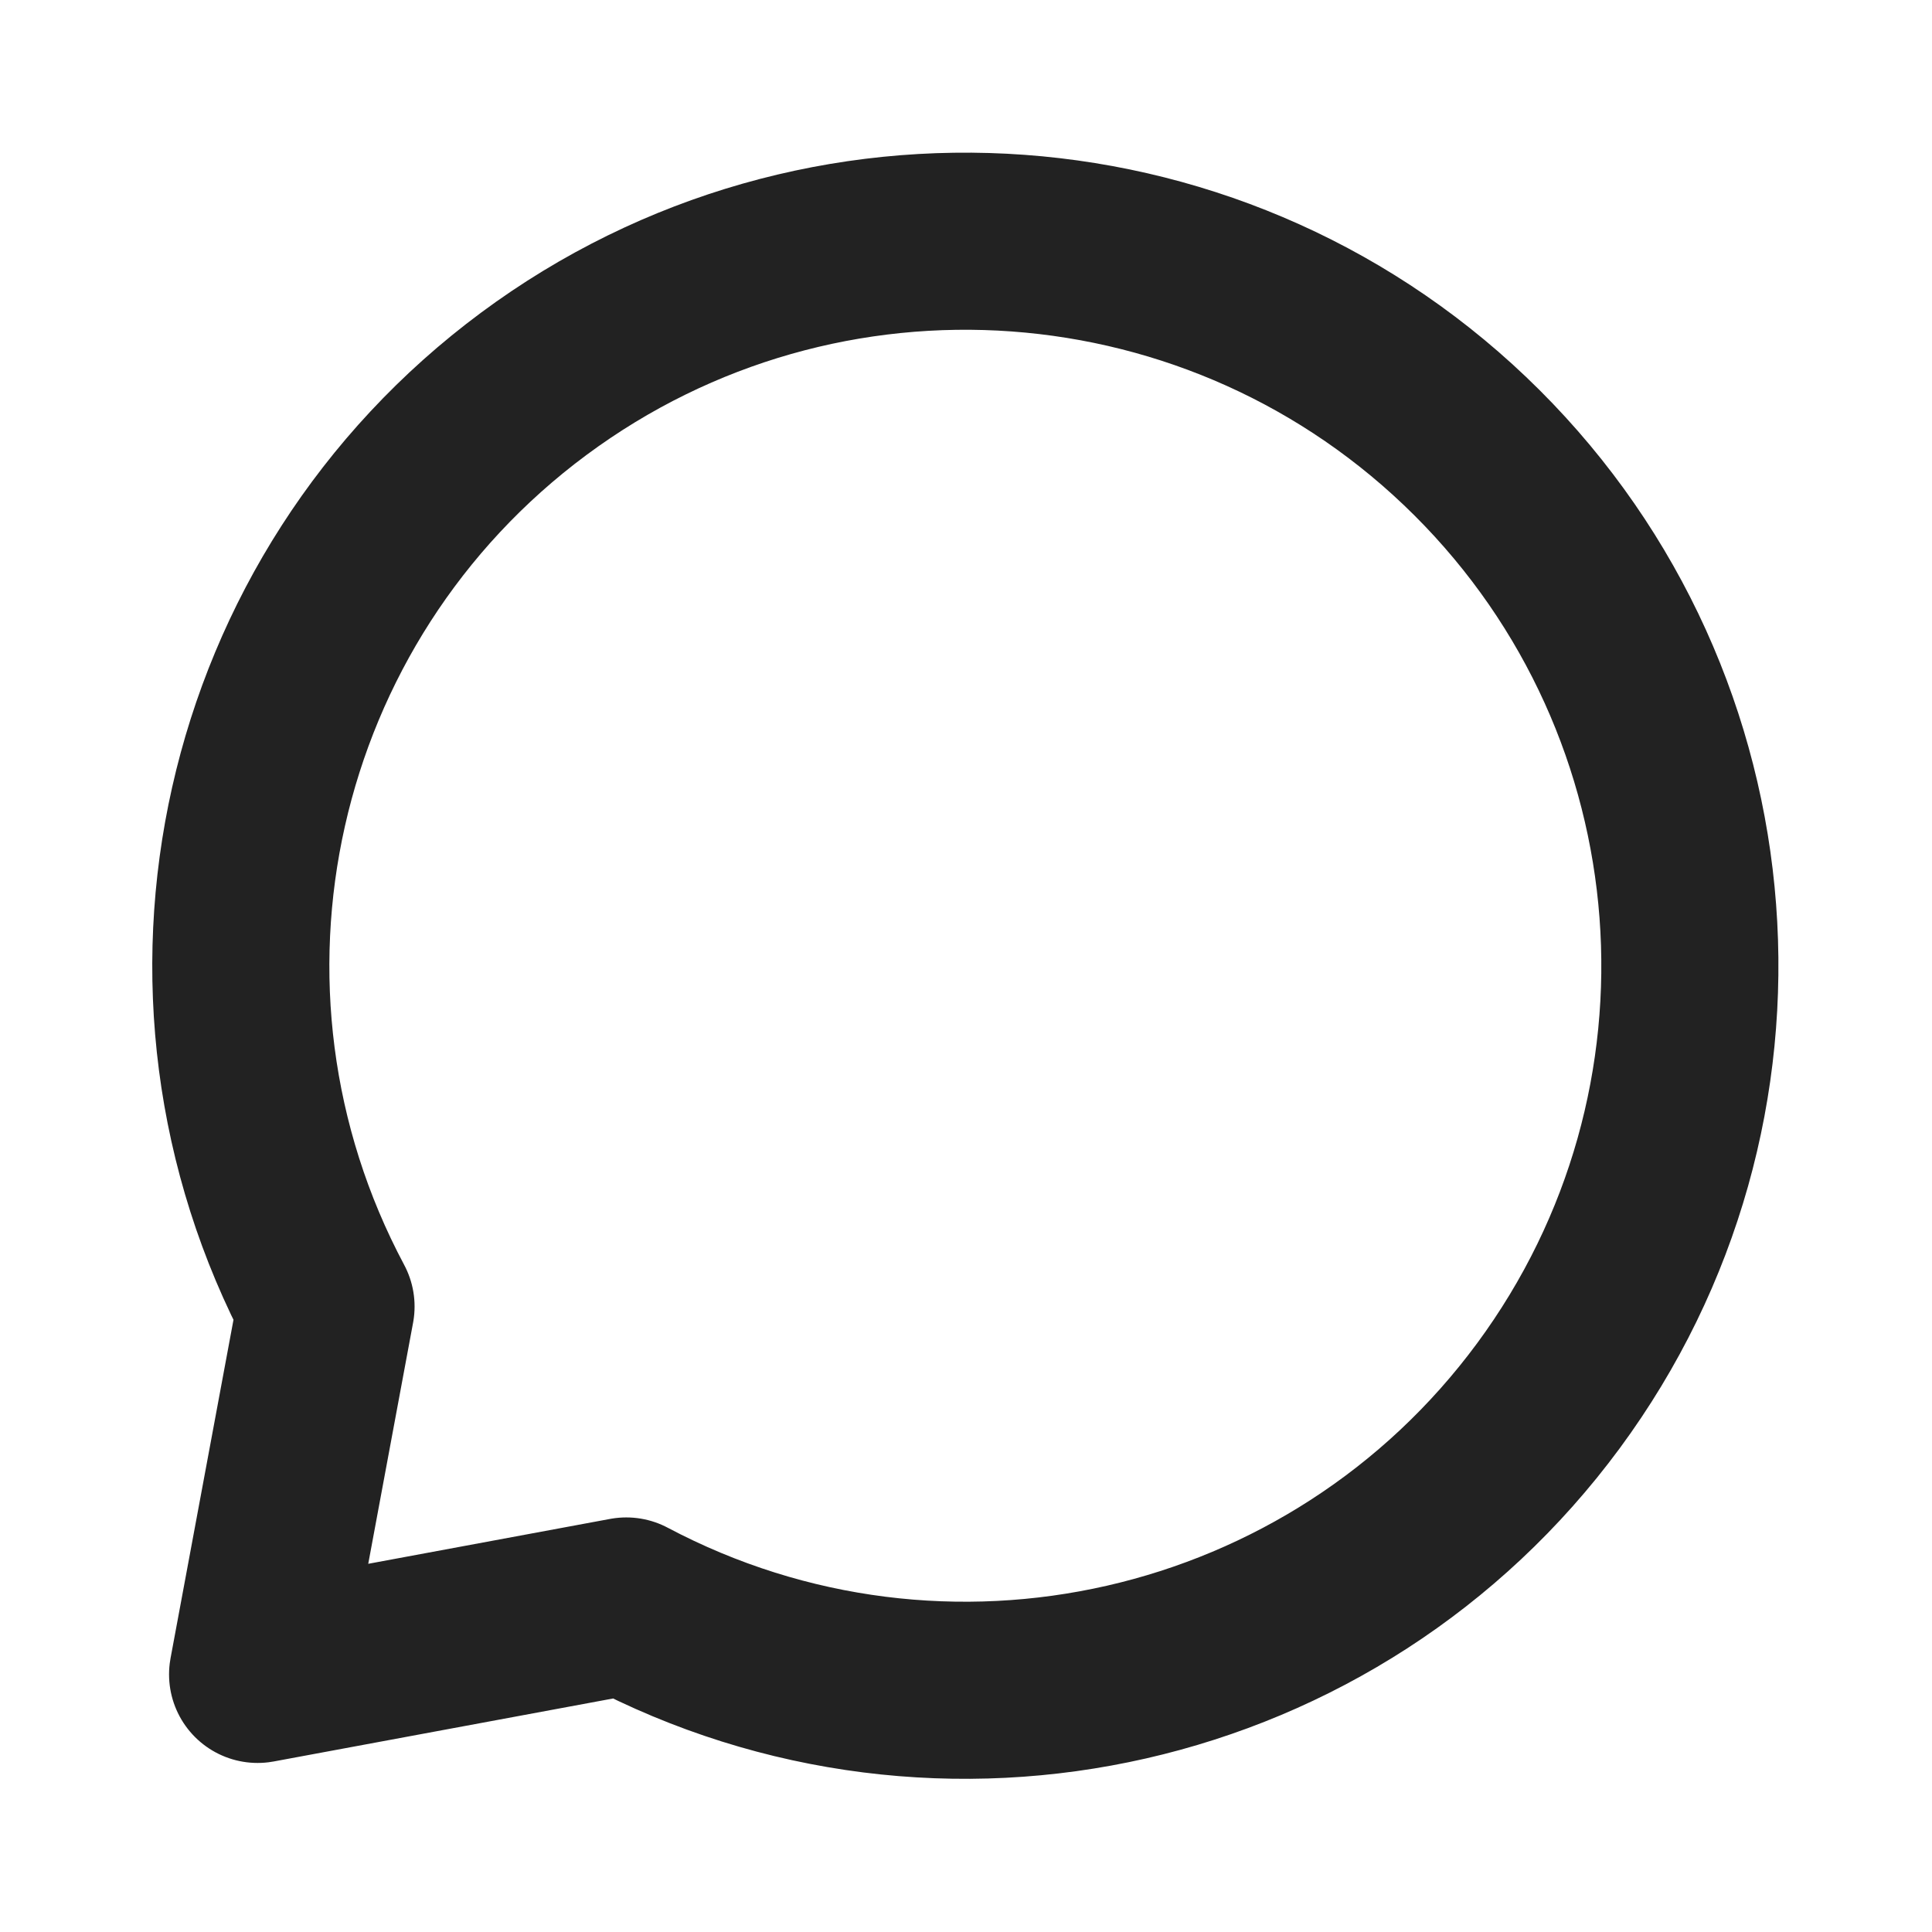
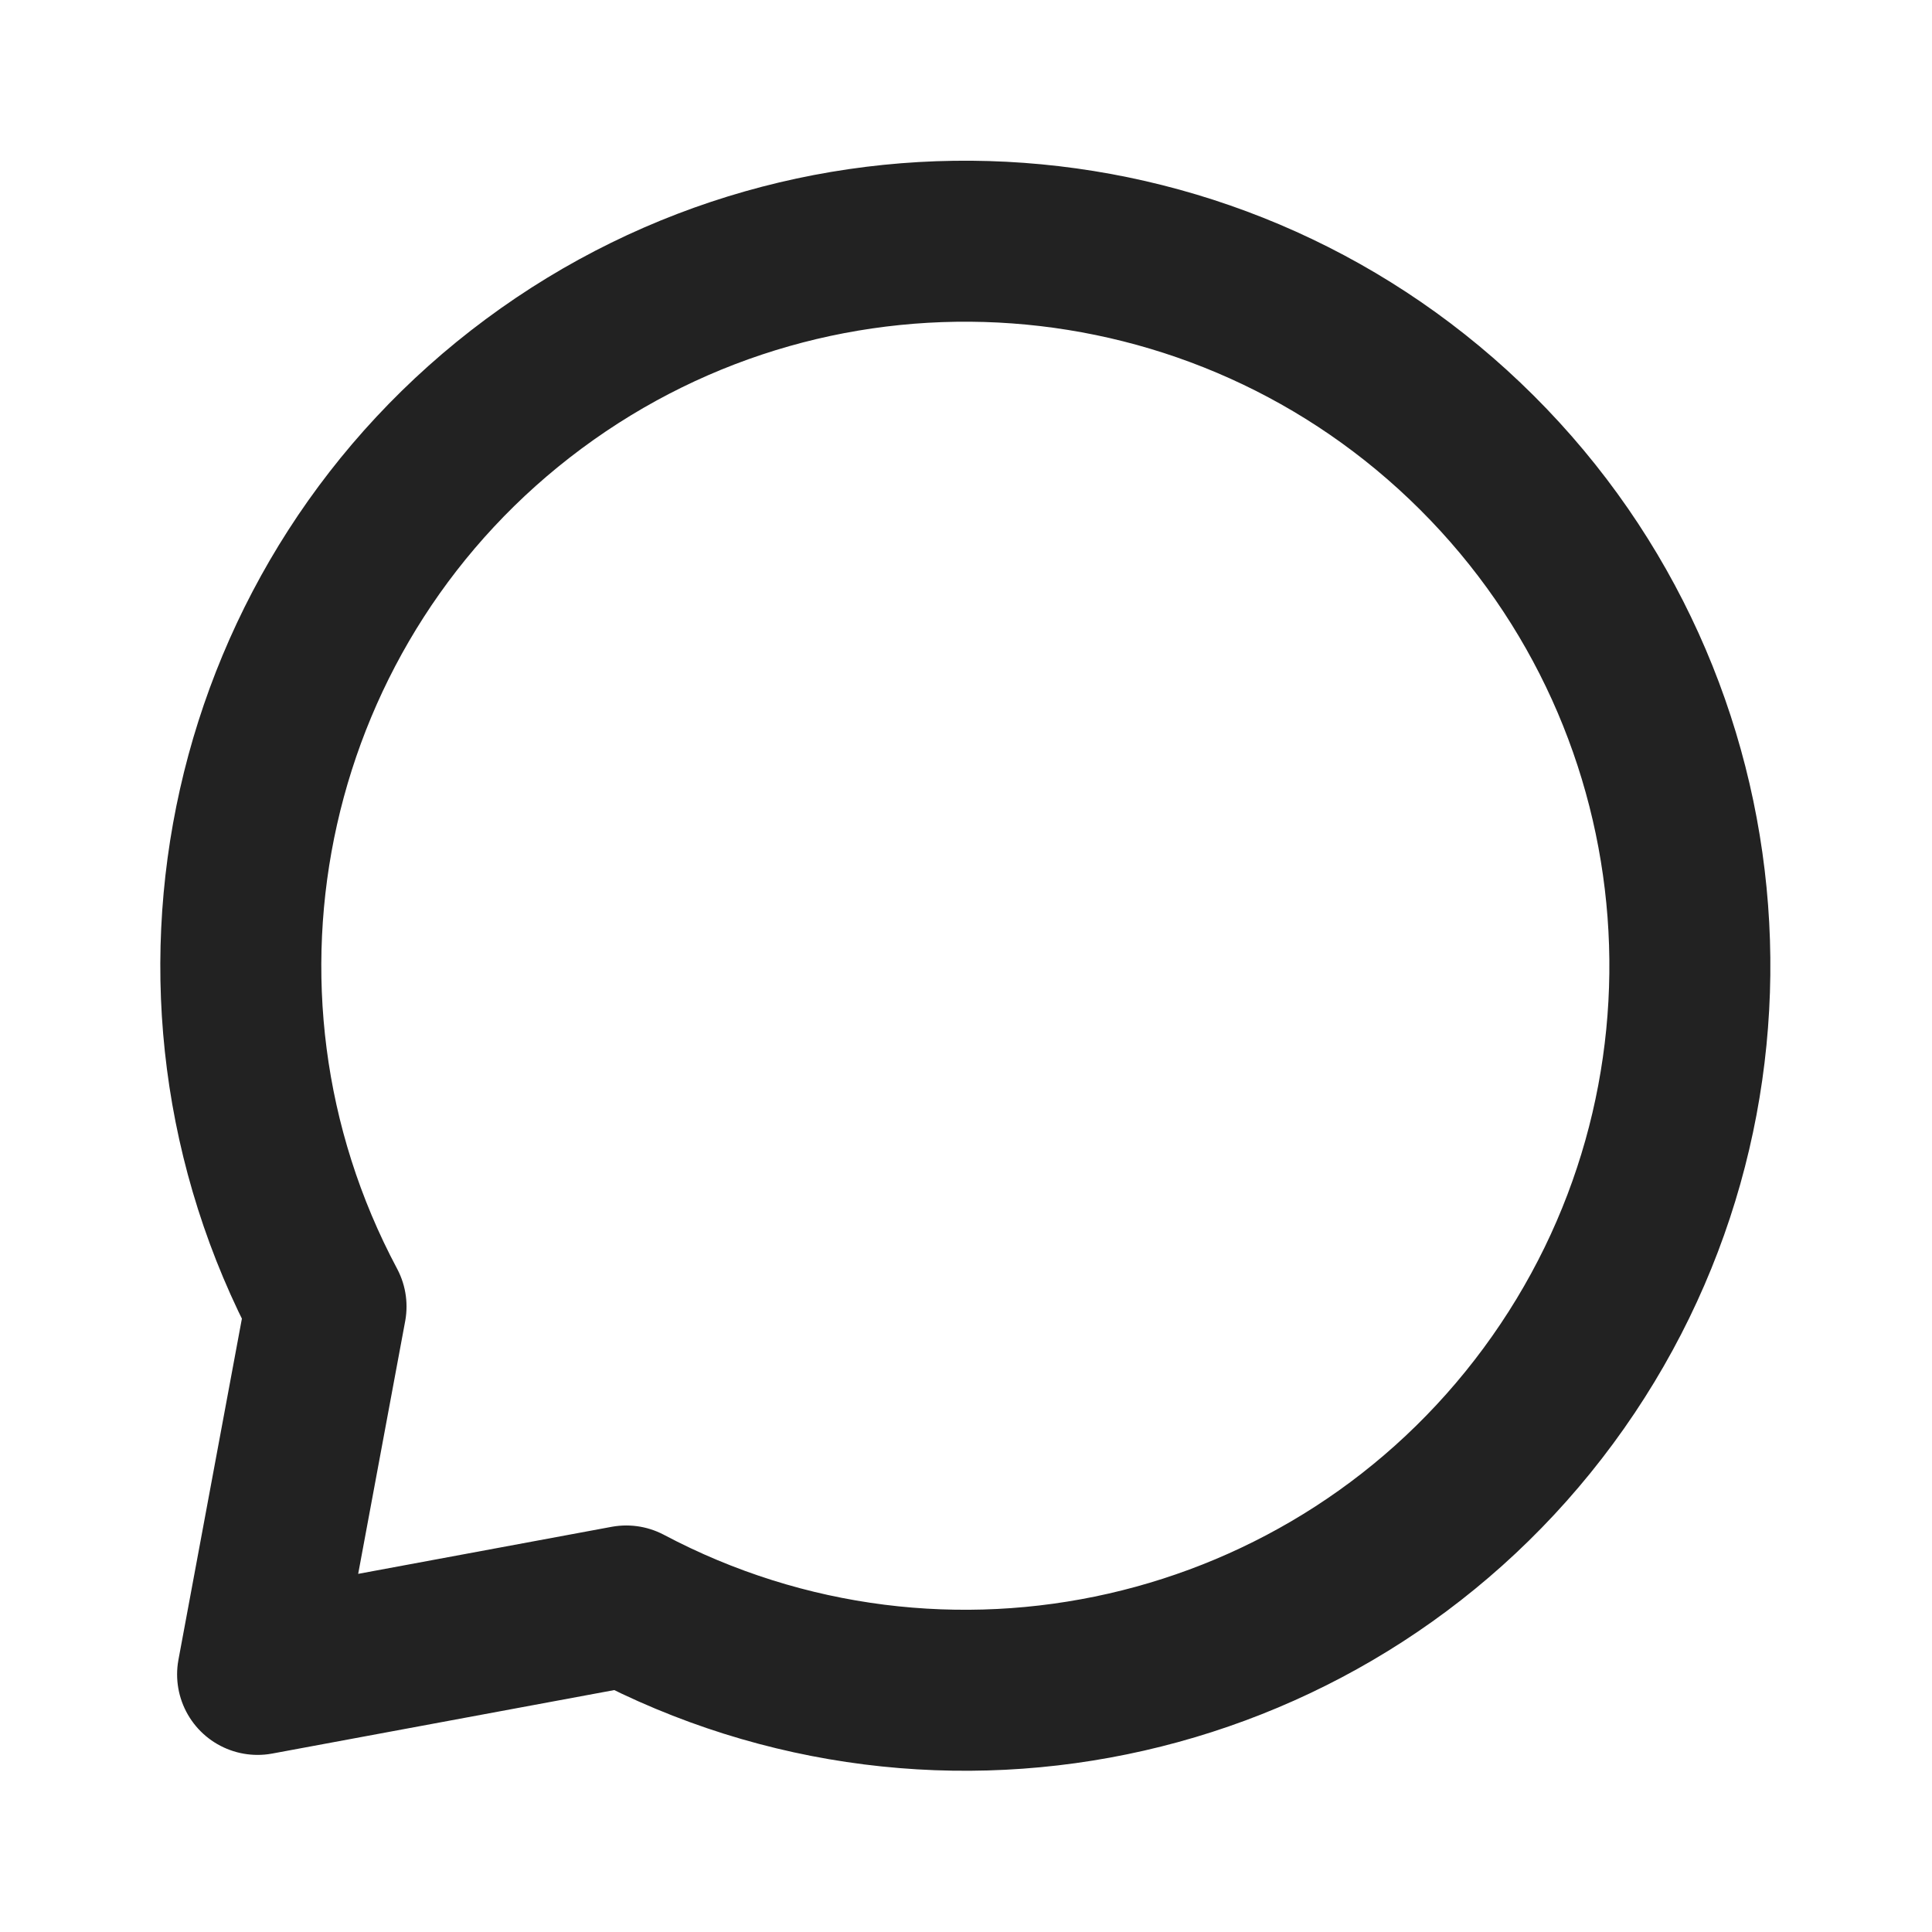
- <svg xmlns="http://www.w3.org/2000/svg" viewBox="0 0 24 24" width="24" height="24" fill="none" stroke="#222222" stroke-width="2.2" stroke-linecap="round" stroke-linejoin="round" vector-effect="non-scaling-stroke">
+ <svg xmlns="http://www.w3.org/2000/svg" viewBox="0 0 24 24" width="24" height="24" fill="none" stroke="#222222" stroke-width="2" stroke-linecap="round" stroke-linejoin="round" vector-effect="non-scaling-stroke">
  <path d="M3.2 20.8L4.05 16.23A9 9 0 1 1 7.78 19.95Z" />
</svg>
